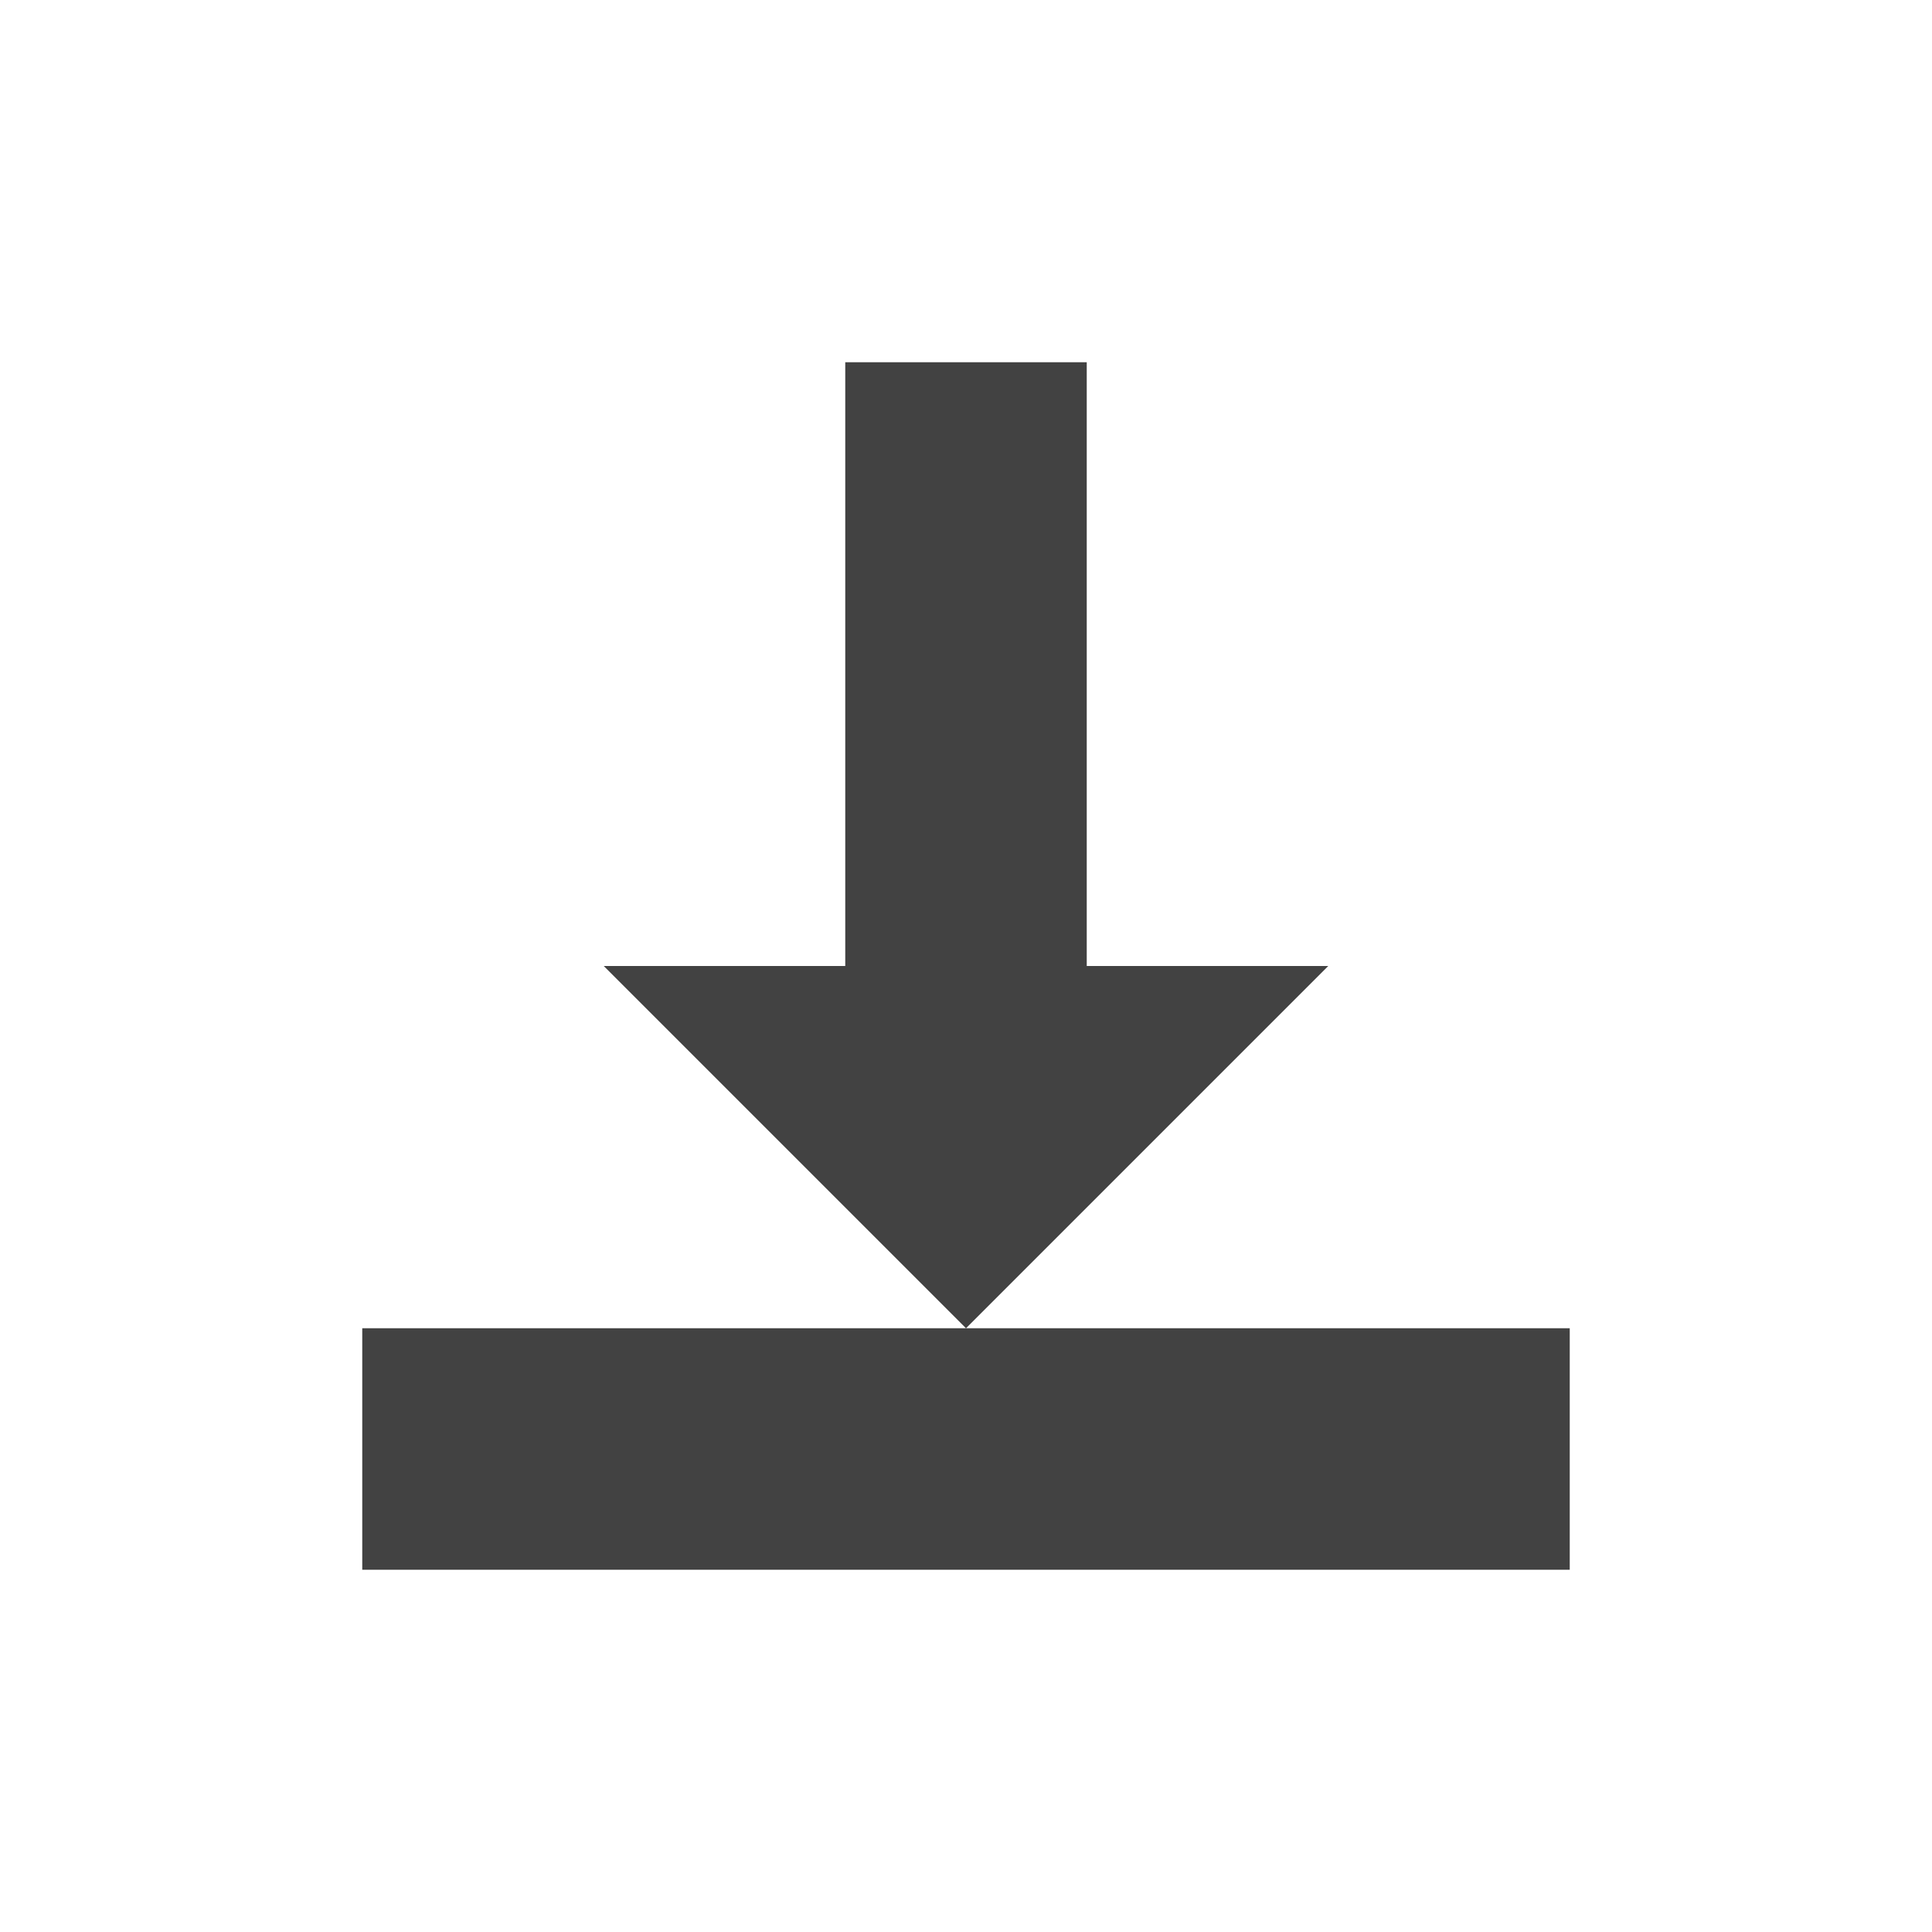
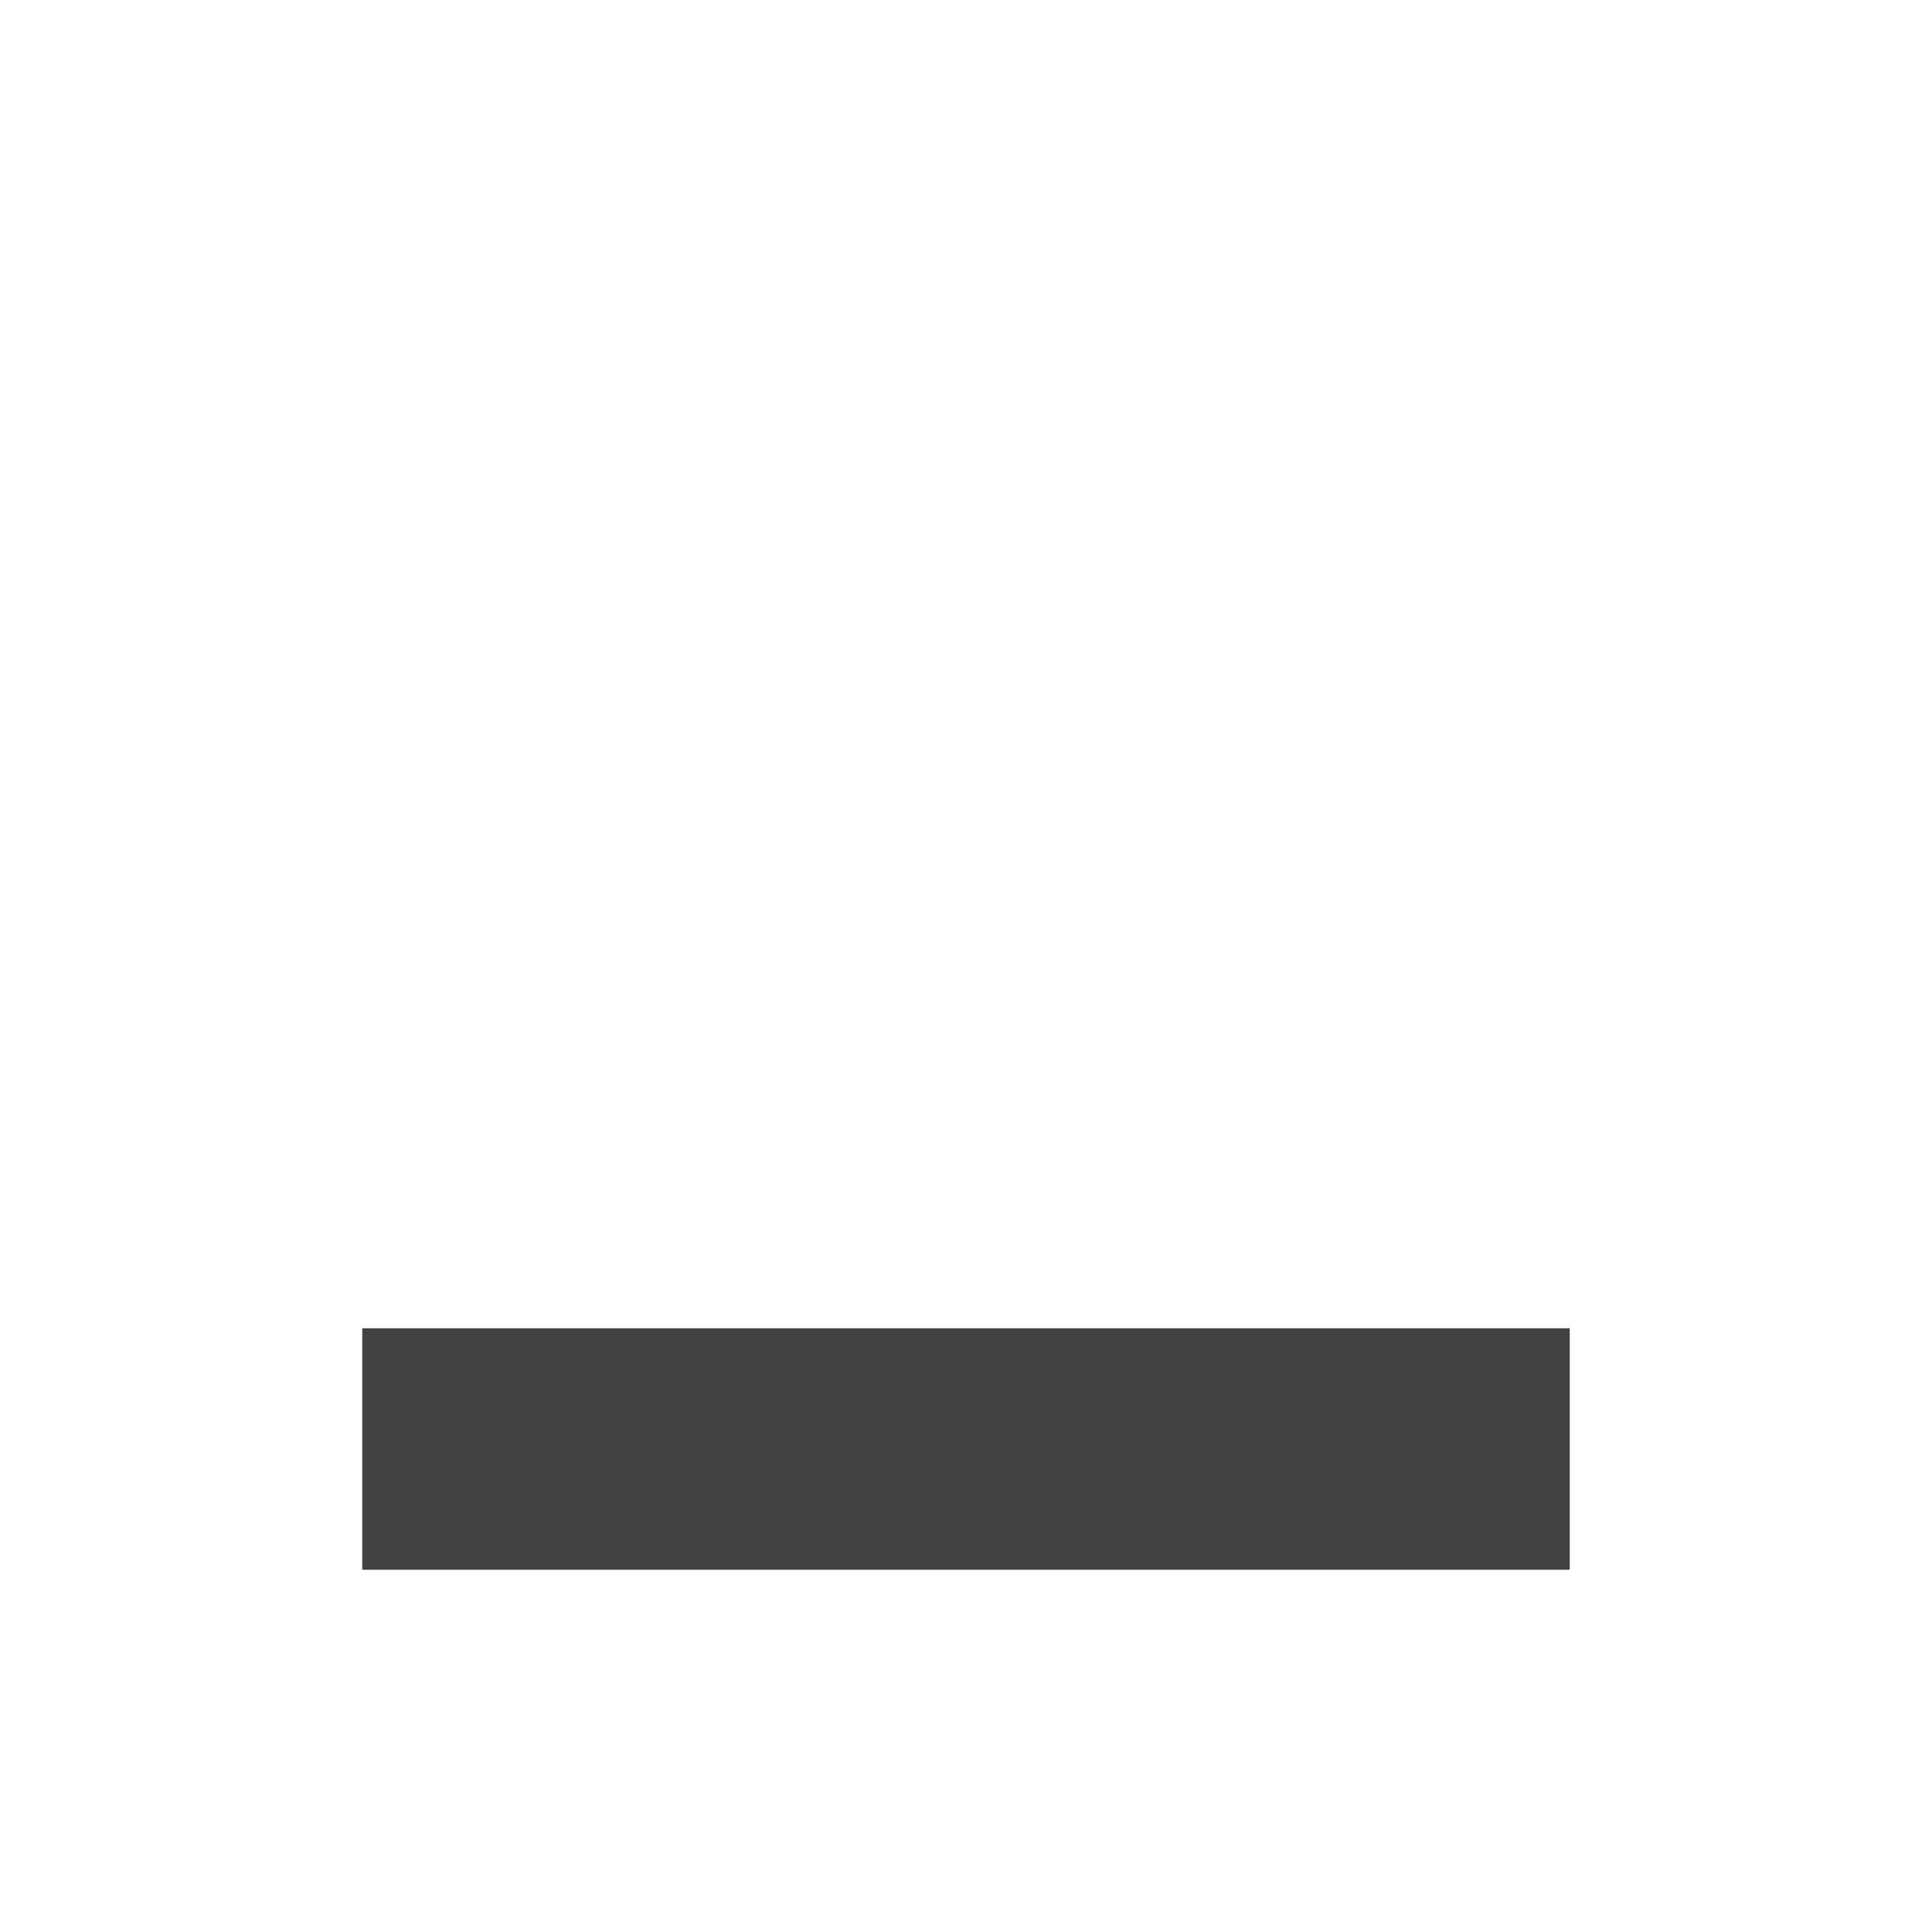
<svg xmlns="http://www.w3.org/2000/svg" width="16px" height="16px" viewBox="0 0 16 16" version="1.1">
  <g id="surface1">
    <defs>
      <style id="current-color-scheme" type="text/css">
   .ColorScheme-Text { color:#424242; } .ColorScheme-Highlight { color:#eeeeee; }
  </style>
    </defs>
-     <path style="fill:currentColor" class="ColorScheme-Text" d="M 7 3 L 7 8 L 5 8 L 8 11 L 11 8 L 9 8 L 9 3 Z M 8 11 L 3 11 L 3 13 L 13 13 L 13 11 Z M 8 11 " />
+     <path style="fill:currentColor" class="ColorScheme-Text" d="M 3 11 L 3 13 L 13 13 L 13 11 Z M 3 11 " />
  </g>
</svg>
